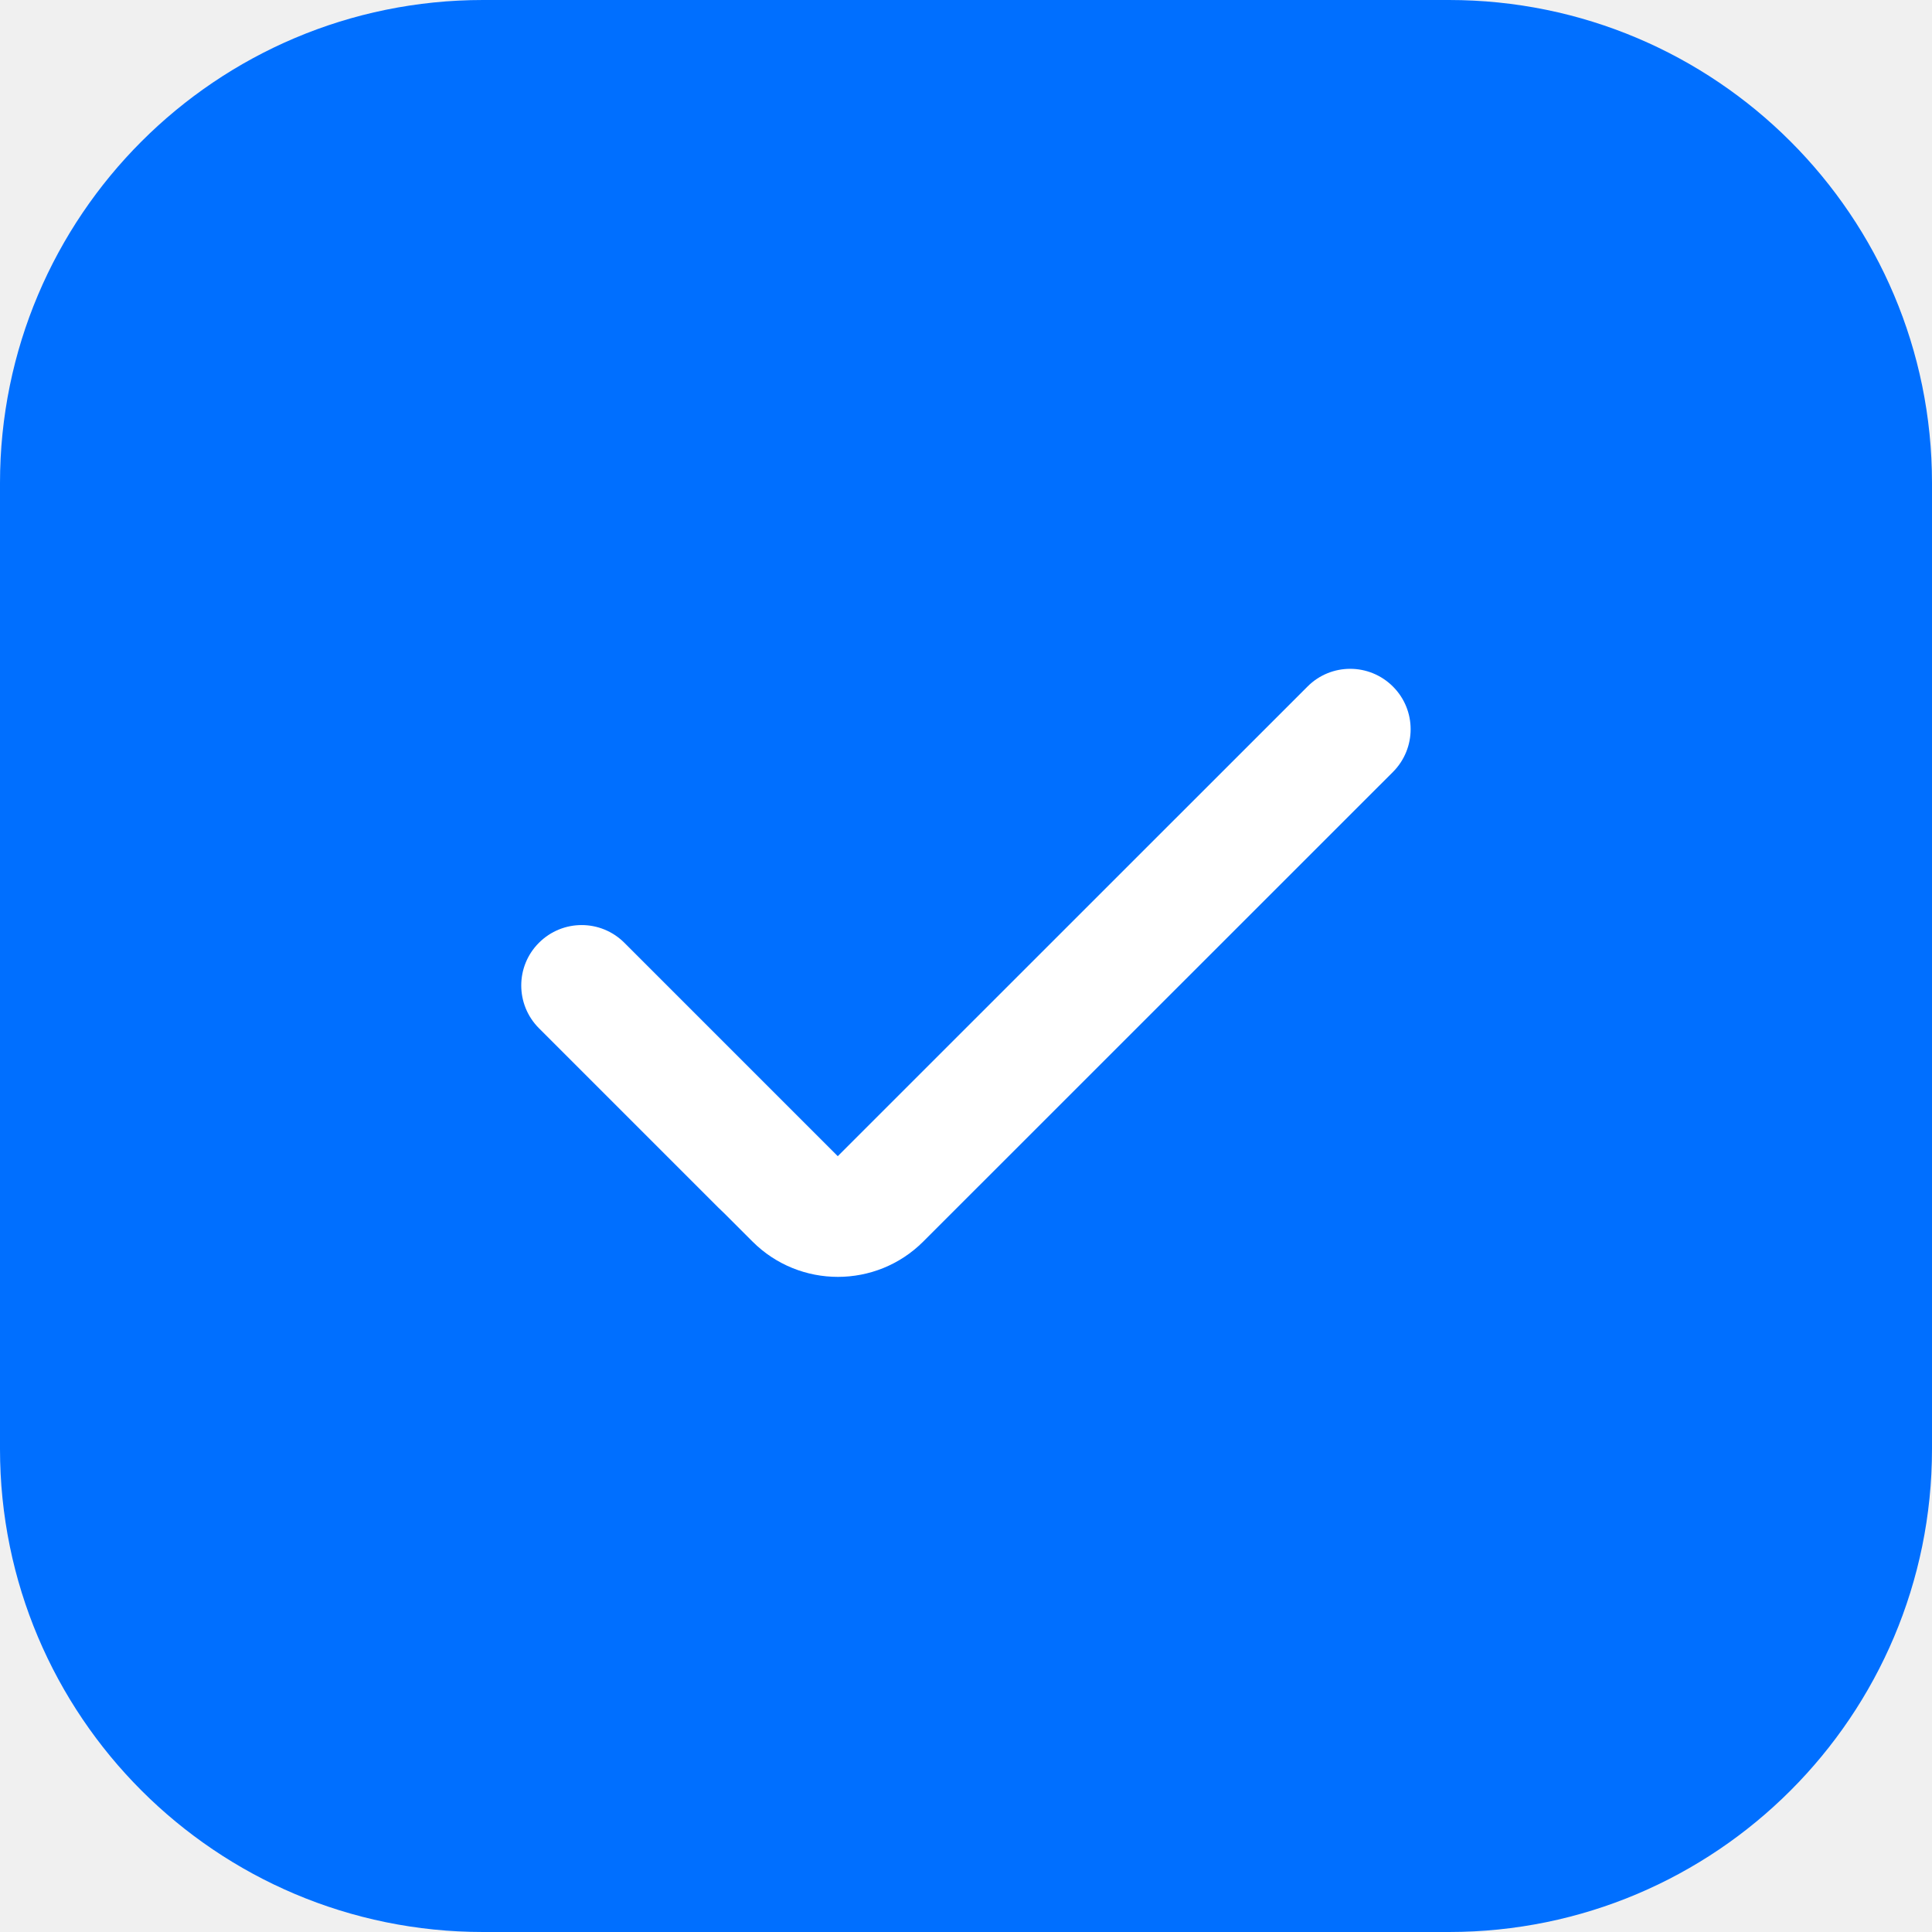
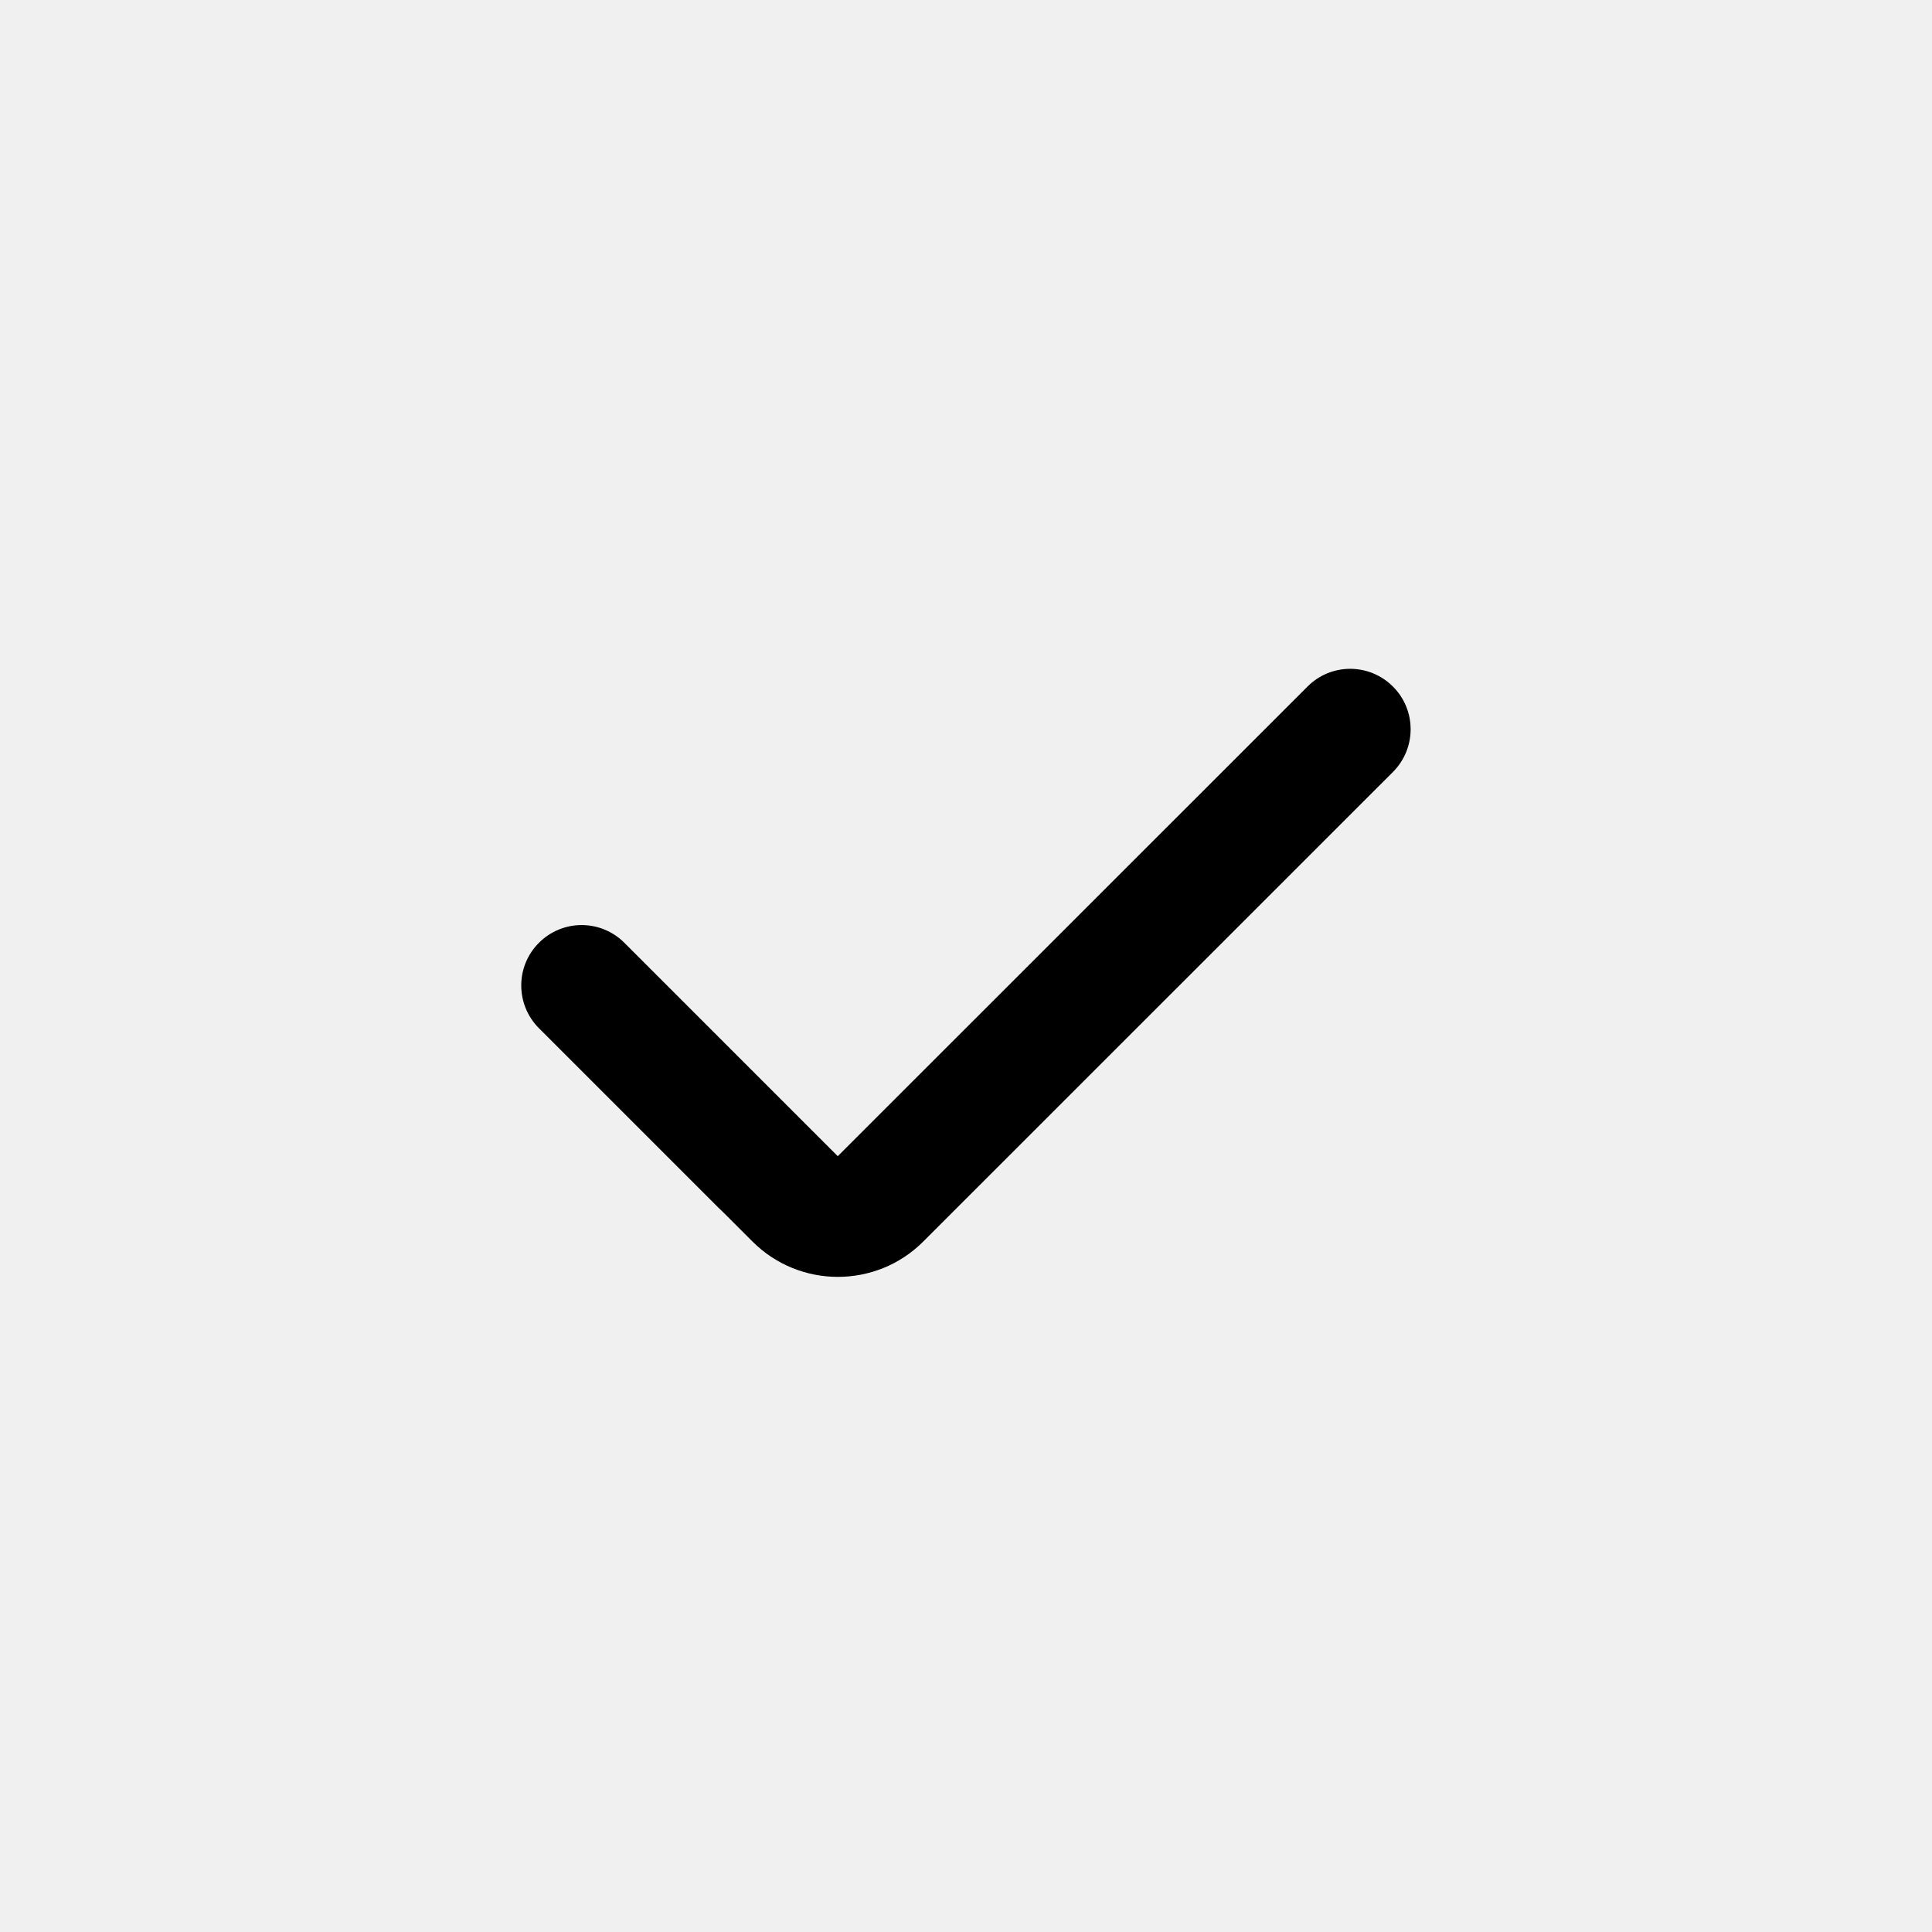
<svg xmlns="http://www.w3.org/2000/svg" width="16" height="16" viewBox="0 0 16 16" fill="none">
-   <rect x="0.5" y="0.5" width="15" height="15" rx="3.5" fill="#006FFF" />
-   <path d="M6.938 9.575L5.171 7.808C4.975 7.612 4.659 7.612 4.463 7.808C4.268 8.003 4.268 8.319 4.463 8.515L5.948 10L6 10.05L6.232 10.282C6.622 10.672 7.256 10.672 7.646 10.282L11.536 6.393C11.731 6.197 11.731 5.881 11.536 5.686C11.34 5.49 11.024 5.49 10.829 5.685L6.938 9.575Z" fill="white" />
-   <rect x="0.5" y="0.5" width="15" height="15" rx="3.5" stroke="#006FFF" />
+   <path d="M6.938 9.575L5.171 7.808C4.975 7.612 4.659 7.612 4.463 7.808C4.268 8.003 4.268 8.319 4.463 8.515L5.948 10L6 10.05L6.232 10.282C6.622 10.672 7.256 10.672 7.646 10.282L11.536 6.393C11.731 6.197 11.731 5.881 11.536 5.686C11.34 5.49 11.024 5.49 10.829 5.685L6.938 9.575Z" fill="currentColor" />
</svg>
